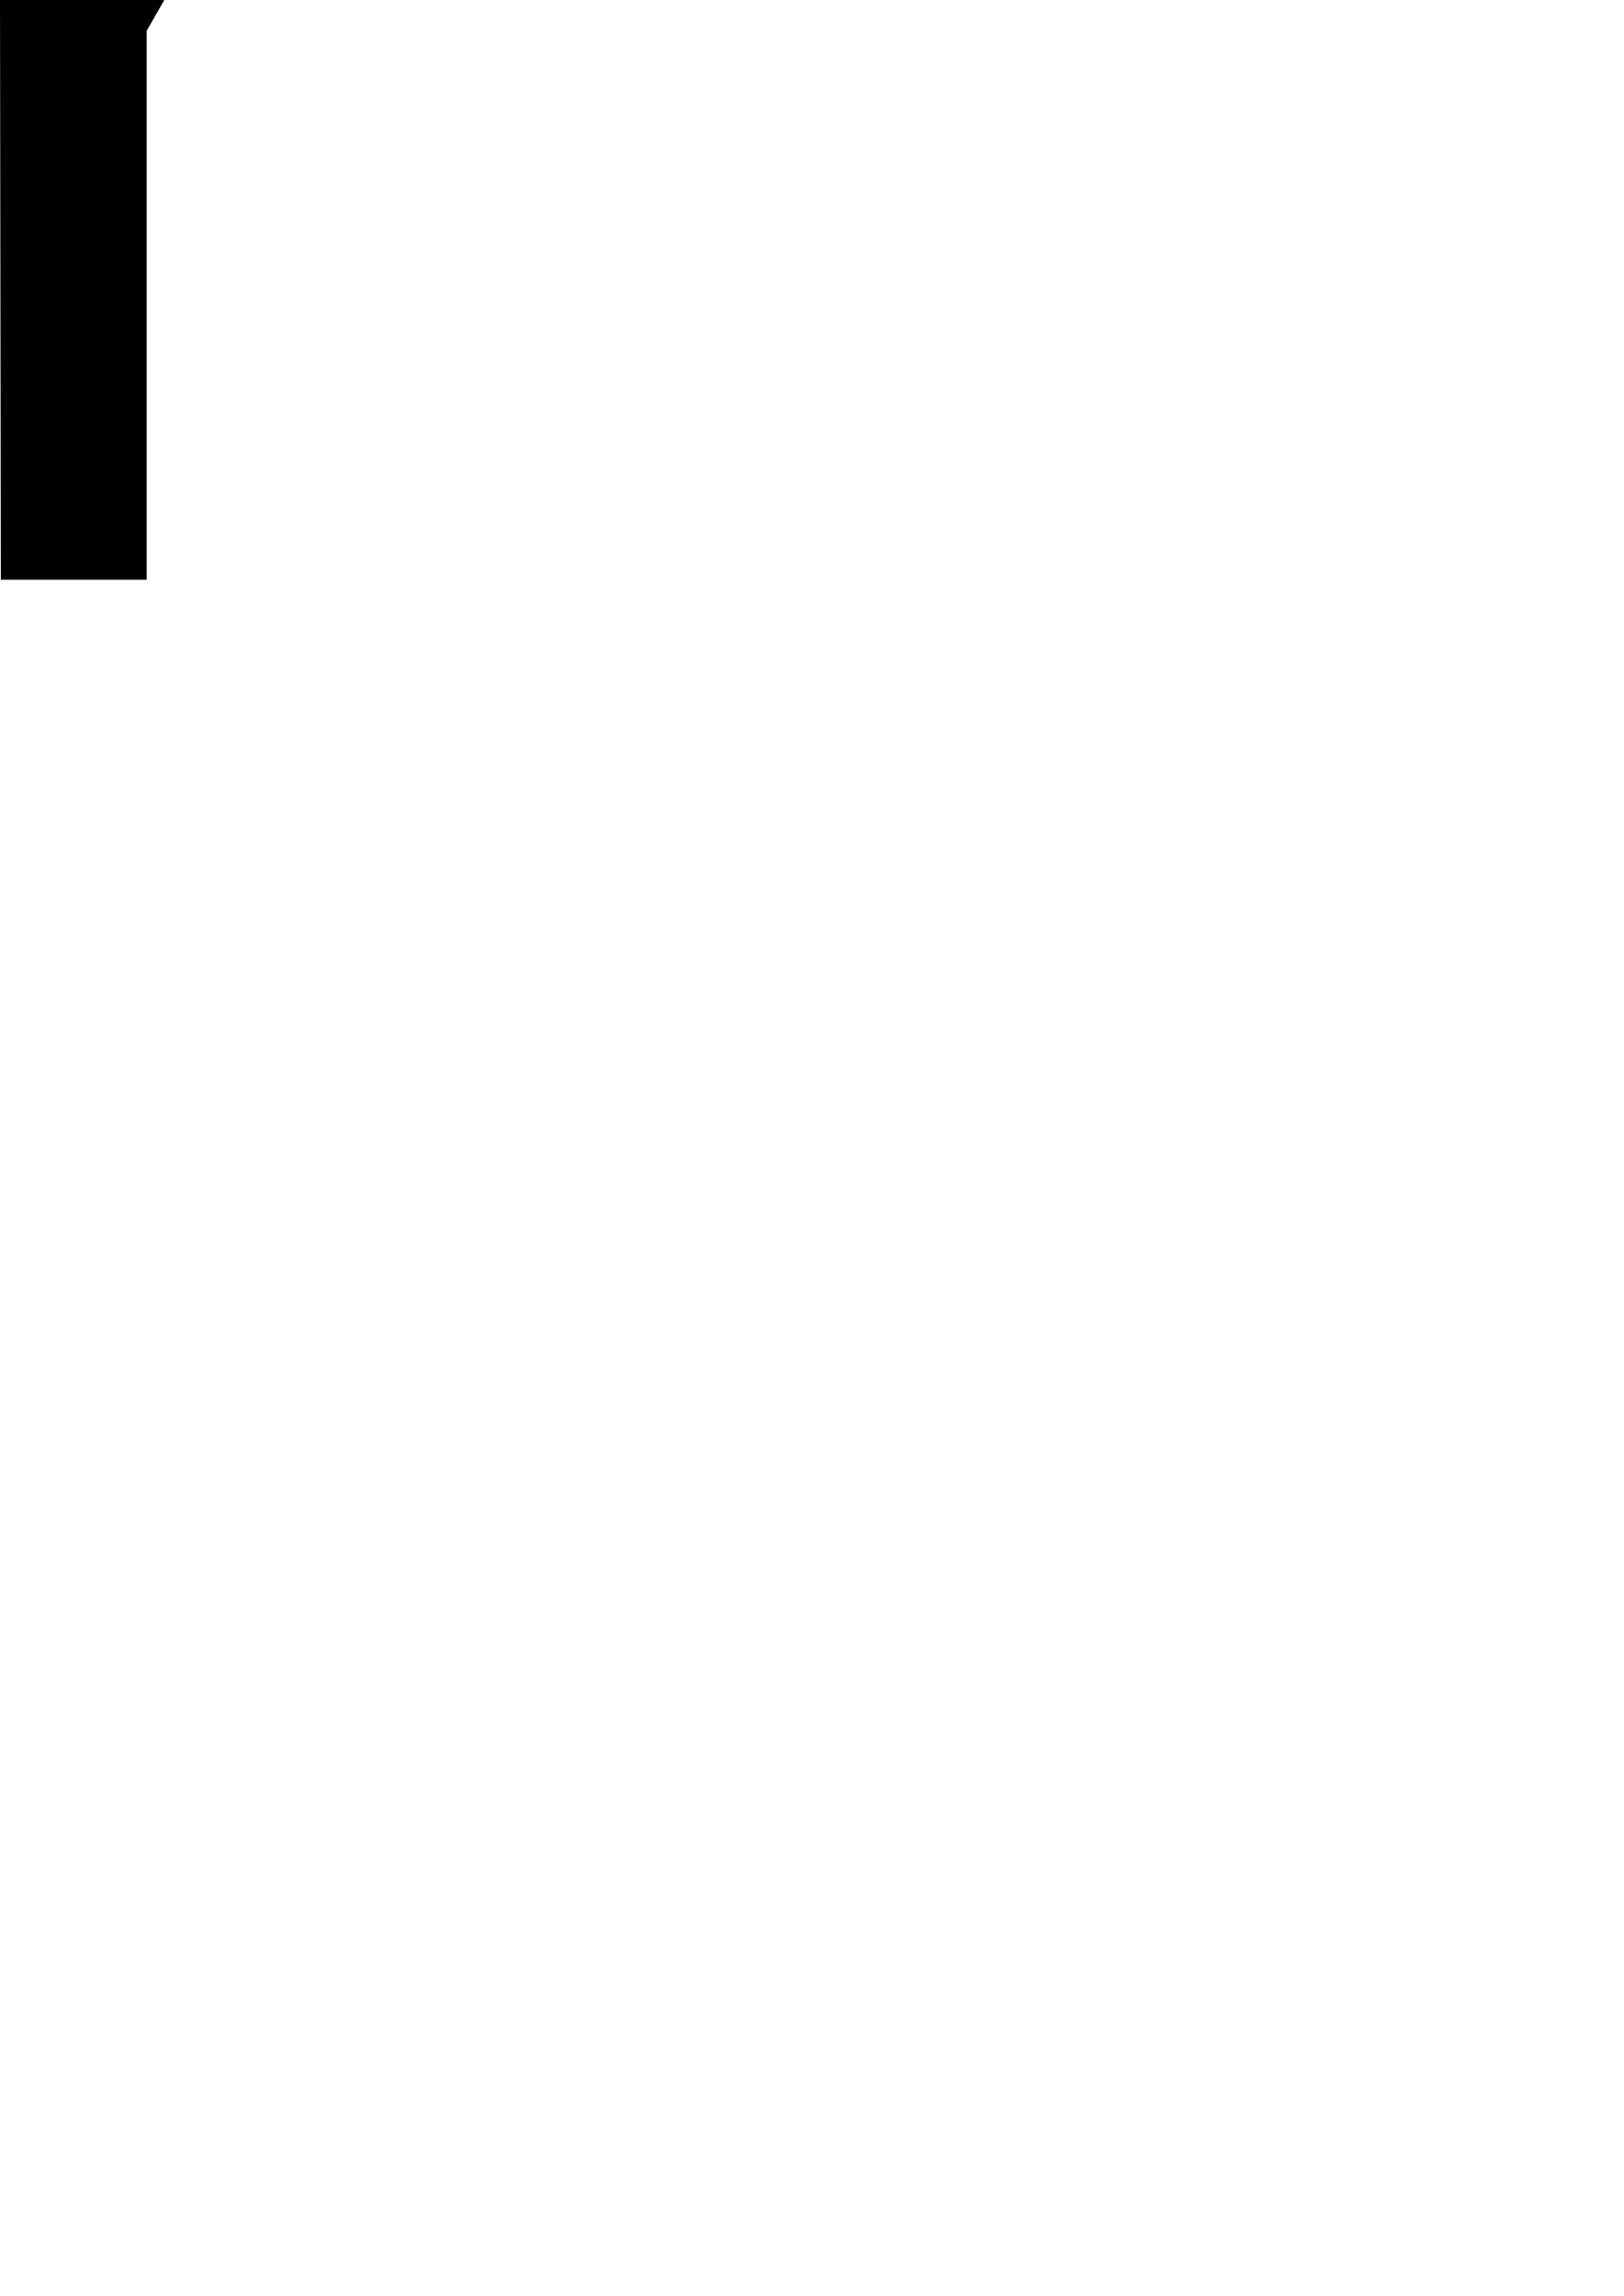
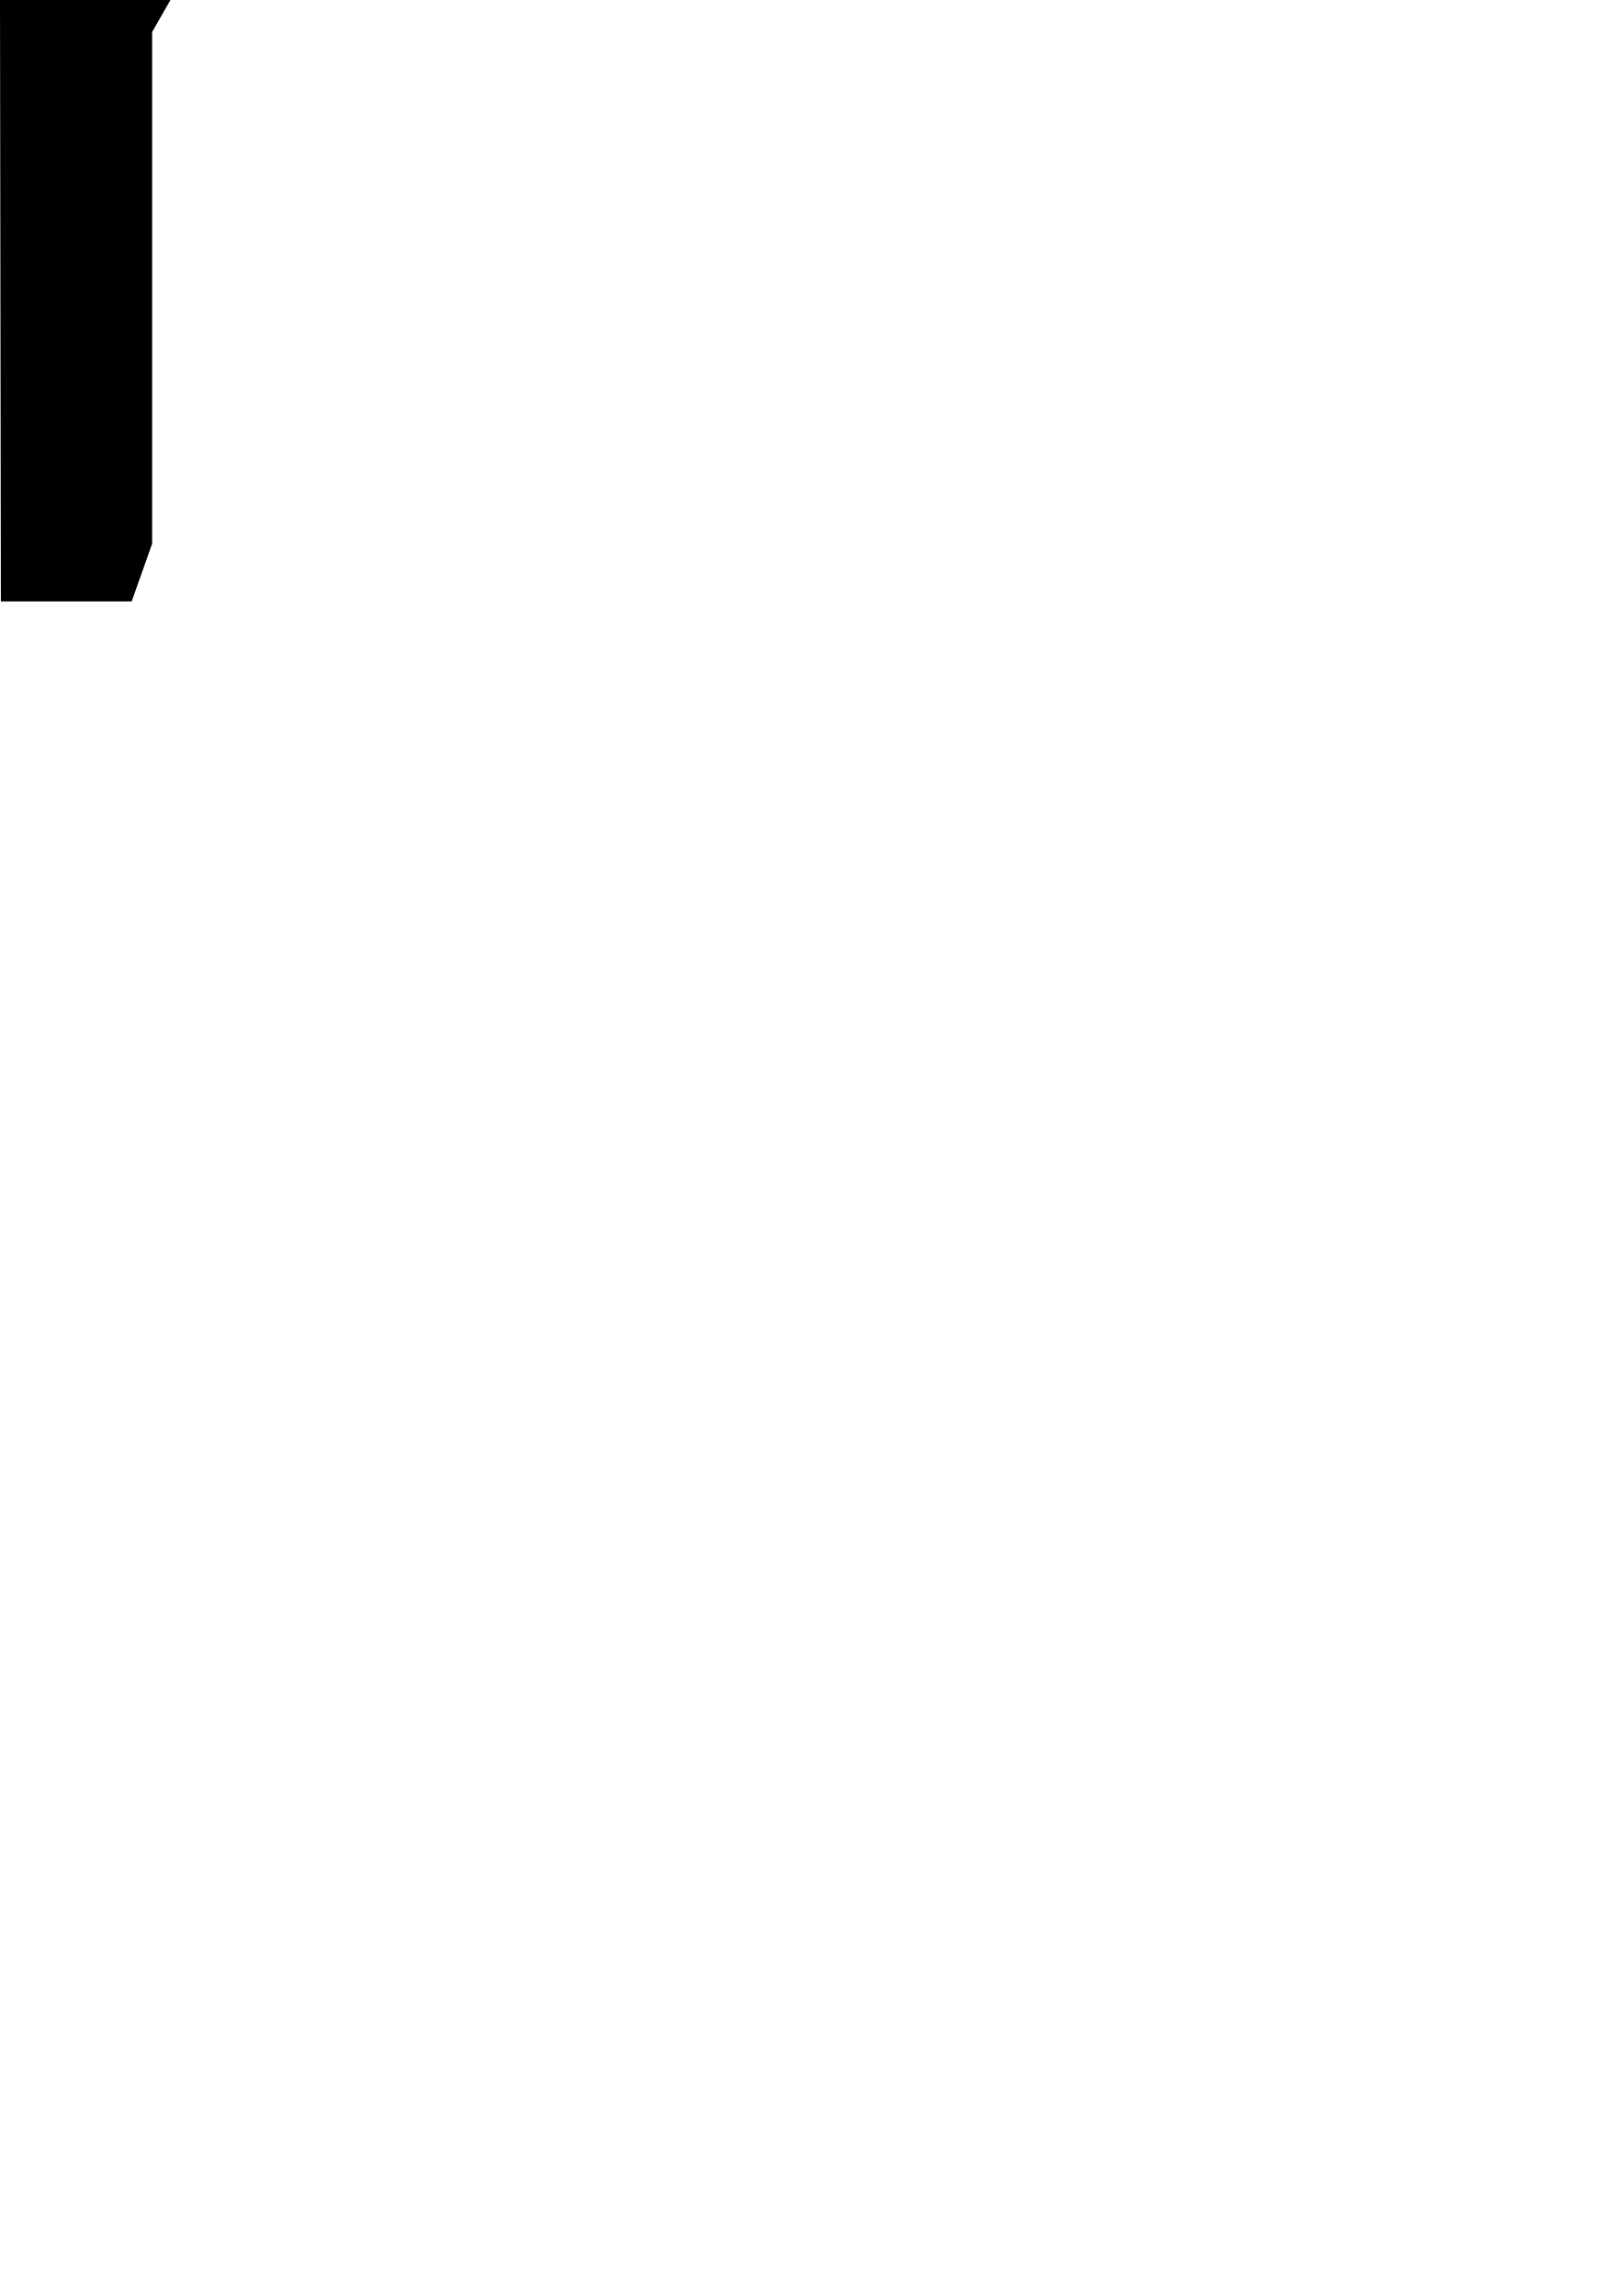
<svg xmlns="http://www.w3.org/2000/svg" width="210mm" height="297mm" viewBox="0 0 210 297" version="1.1" id="svg1">
  <defs id="defs1" />
  <g id="layer1">
-     <path style="opacity:1;fill:#000000;stroke-width:0.265" d="M 21.25,0 18.967,3.995 V 74.998 H 0.107 L 0,0 Z" id="path24483" />
+     <path style="opacity:1;fill:#000000;stroke-width:0.275" d="M 22.043,0 19.675,4.145 V 70.337 L 17.029,77.799 H 0.111 L 0,0 Z" id="path24483" />
  </g>
</svg>
